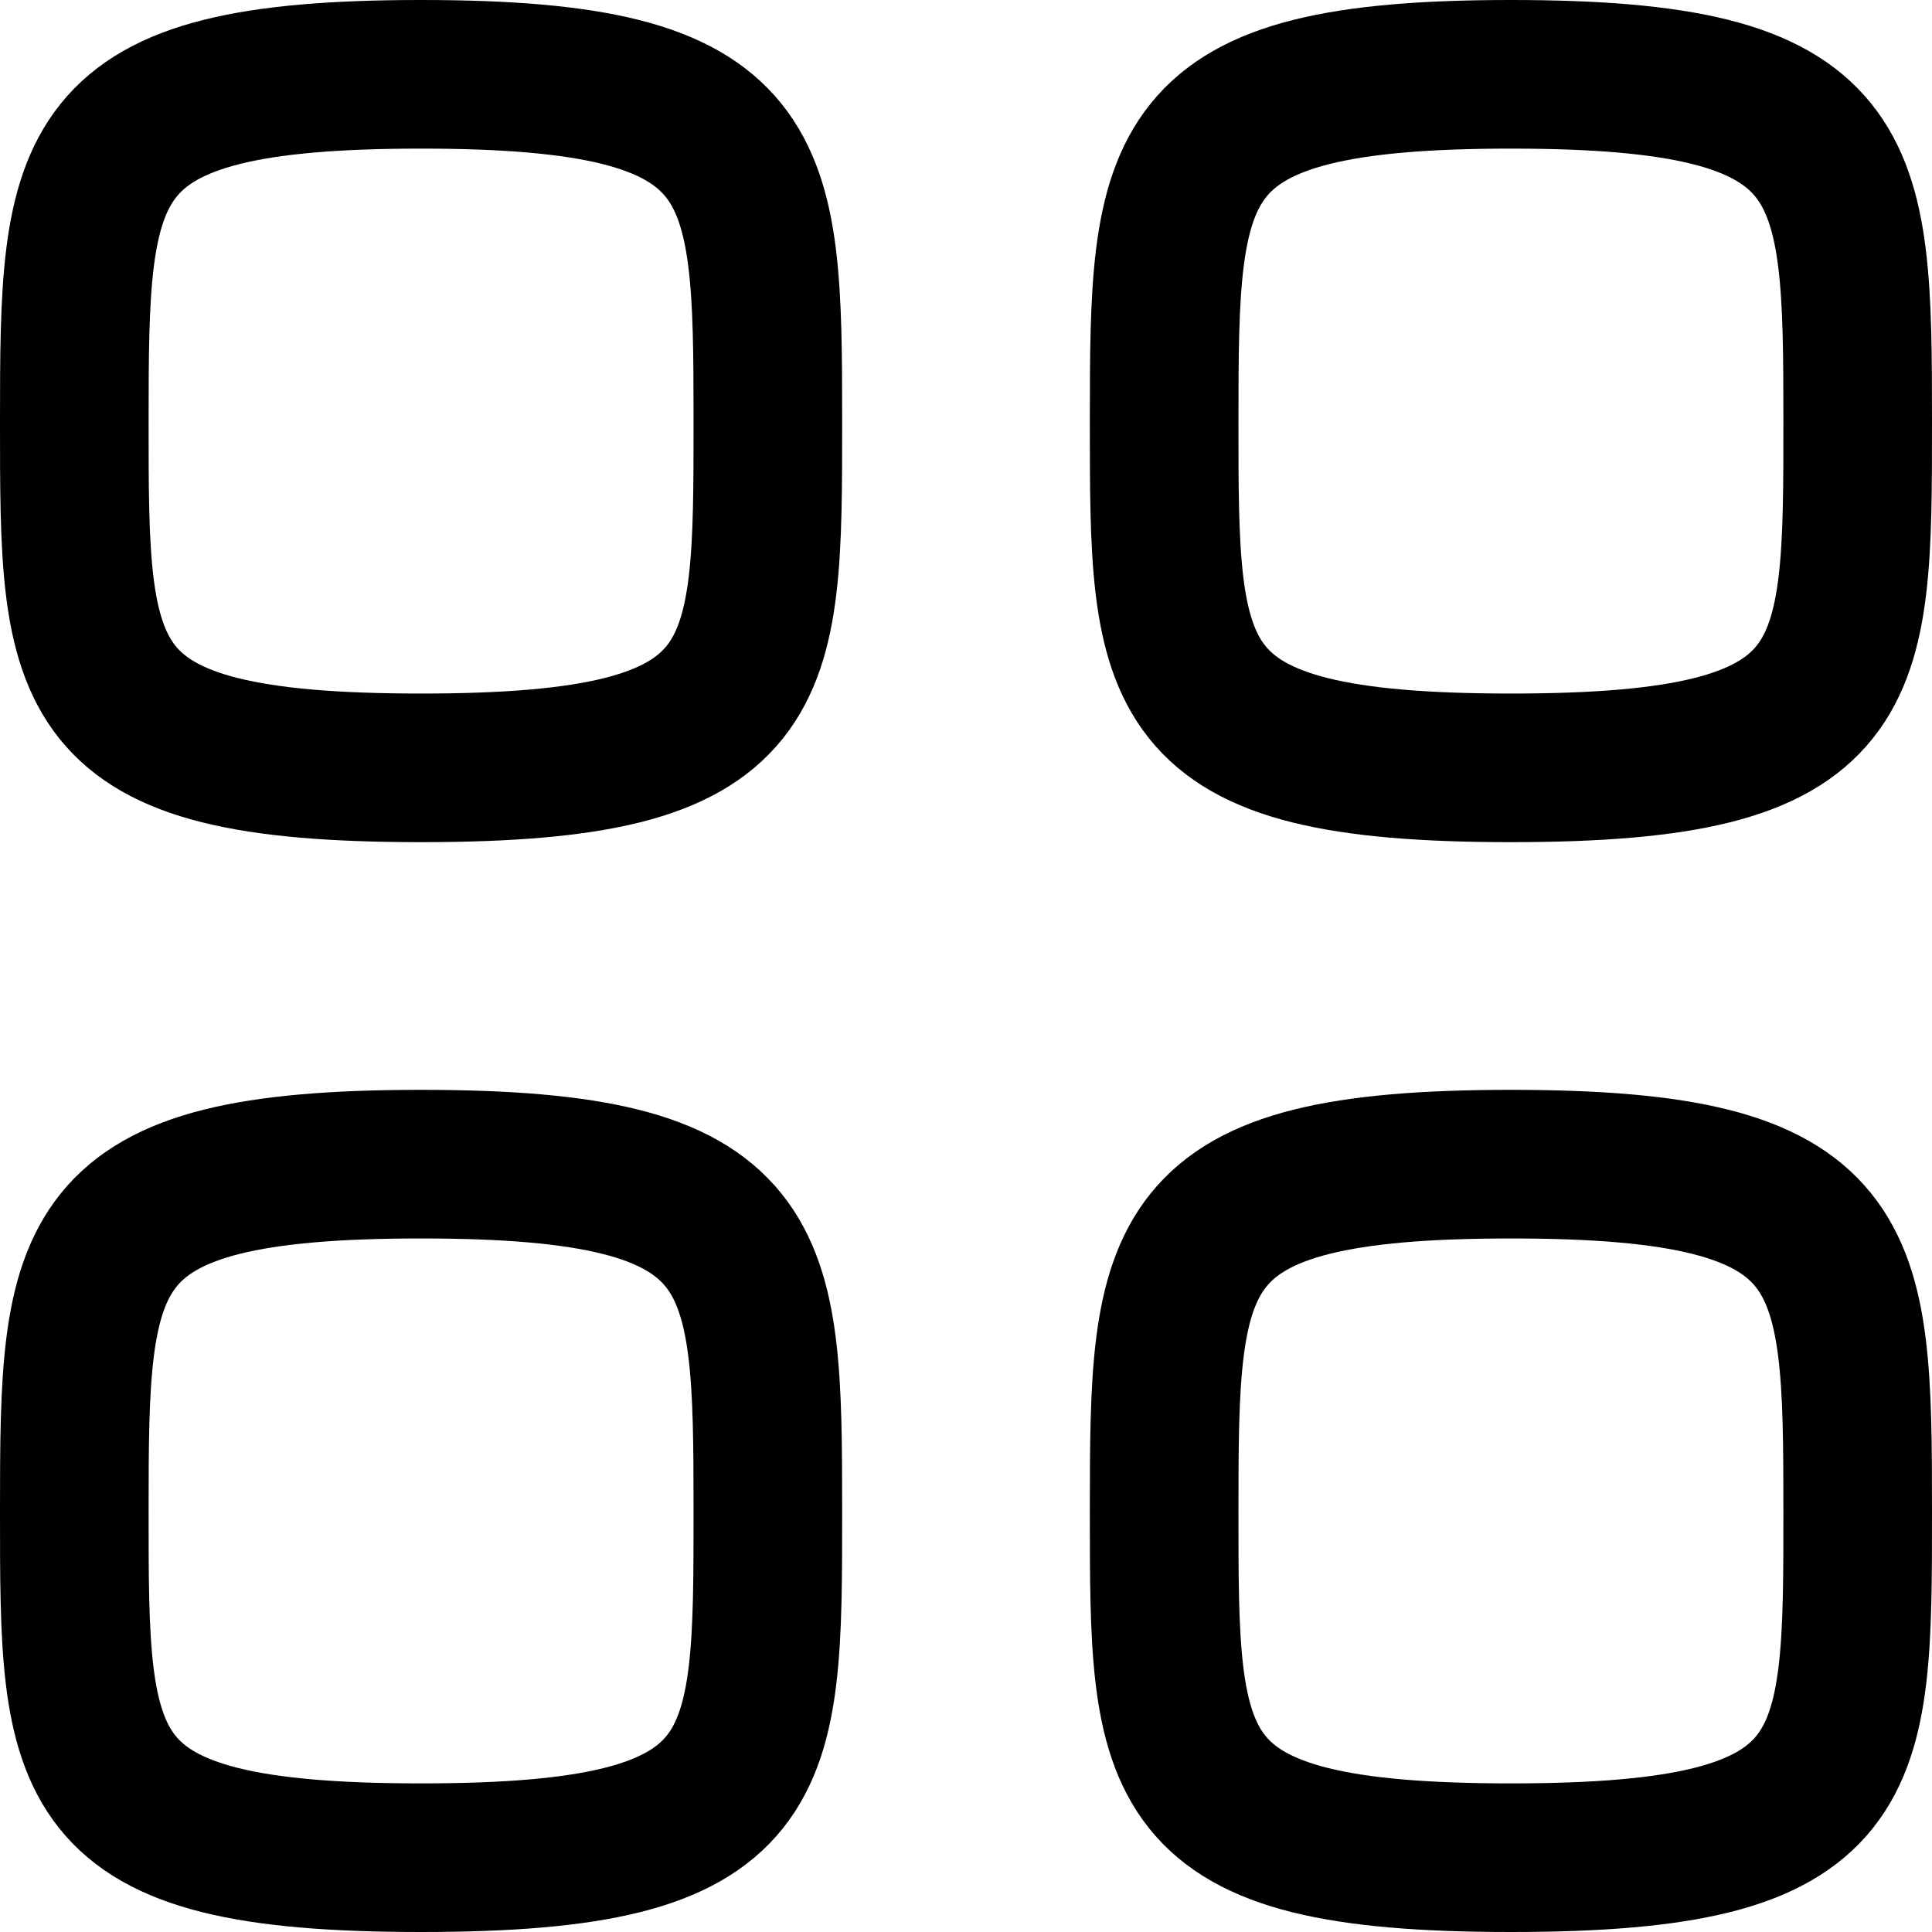
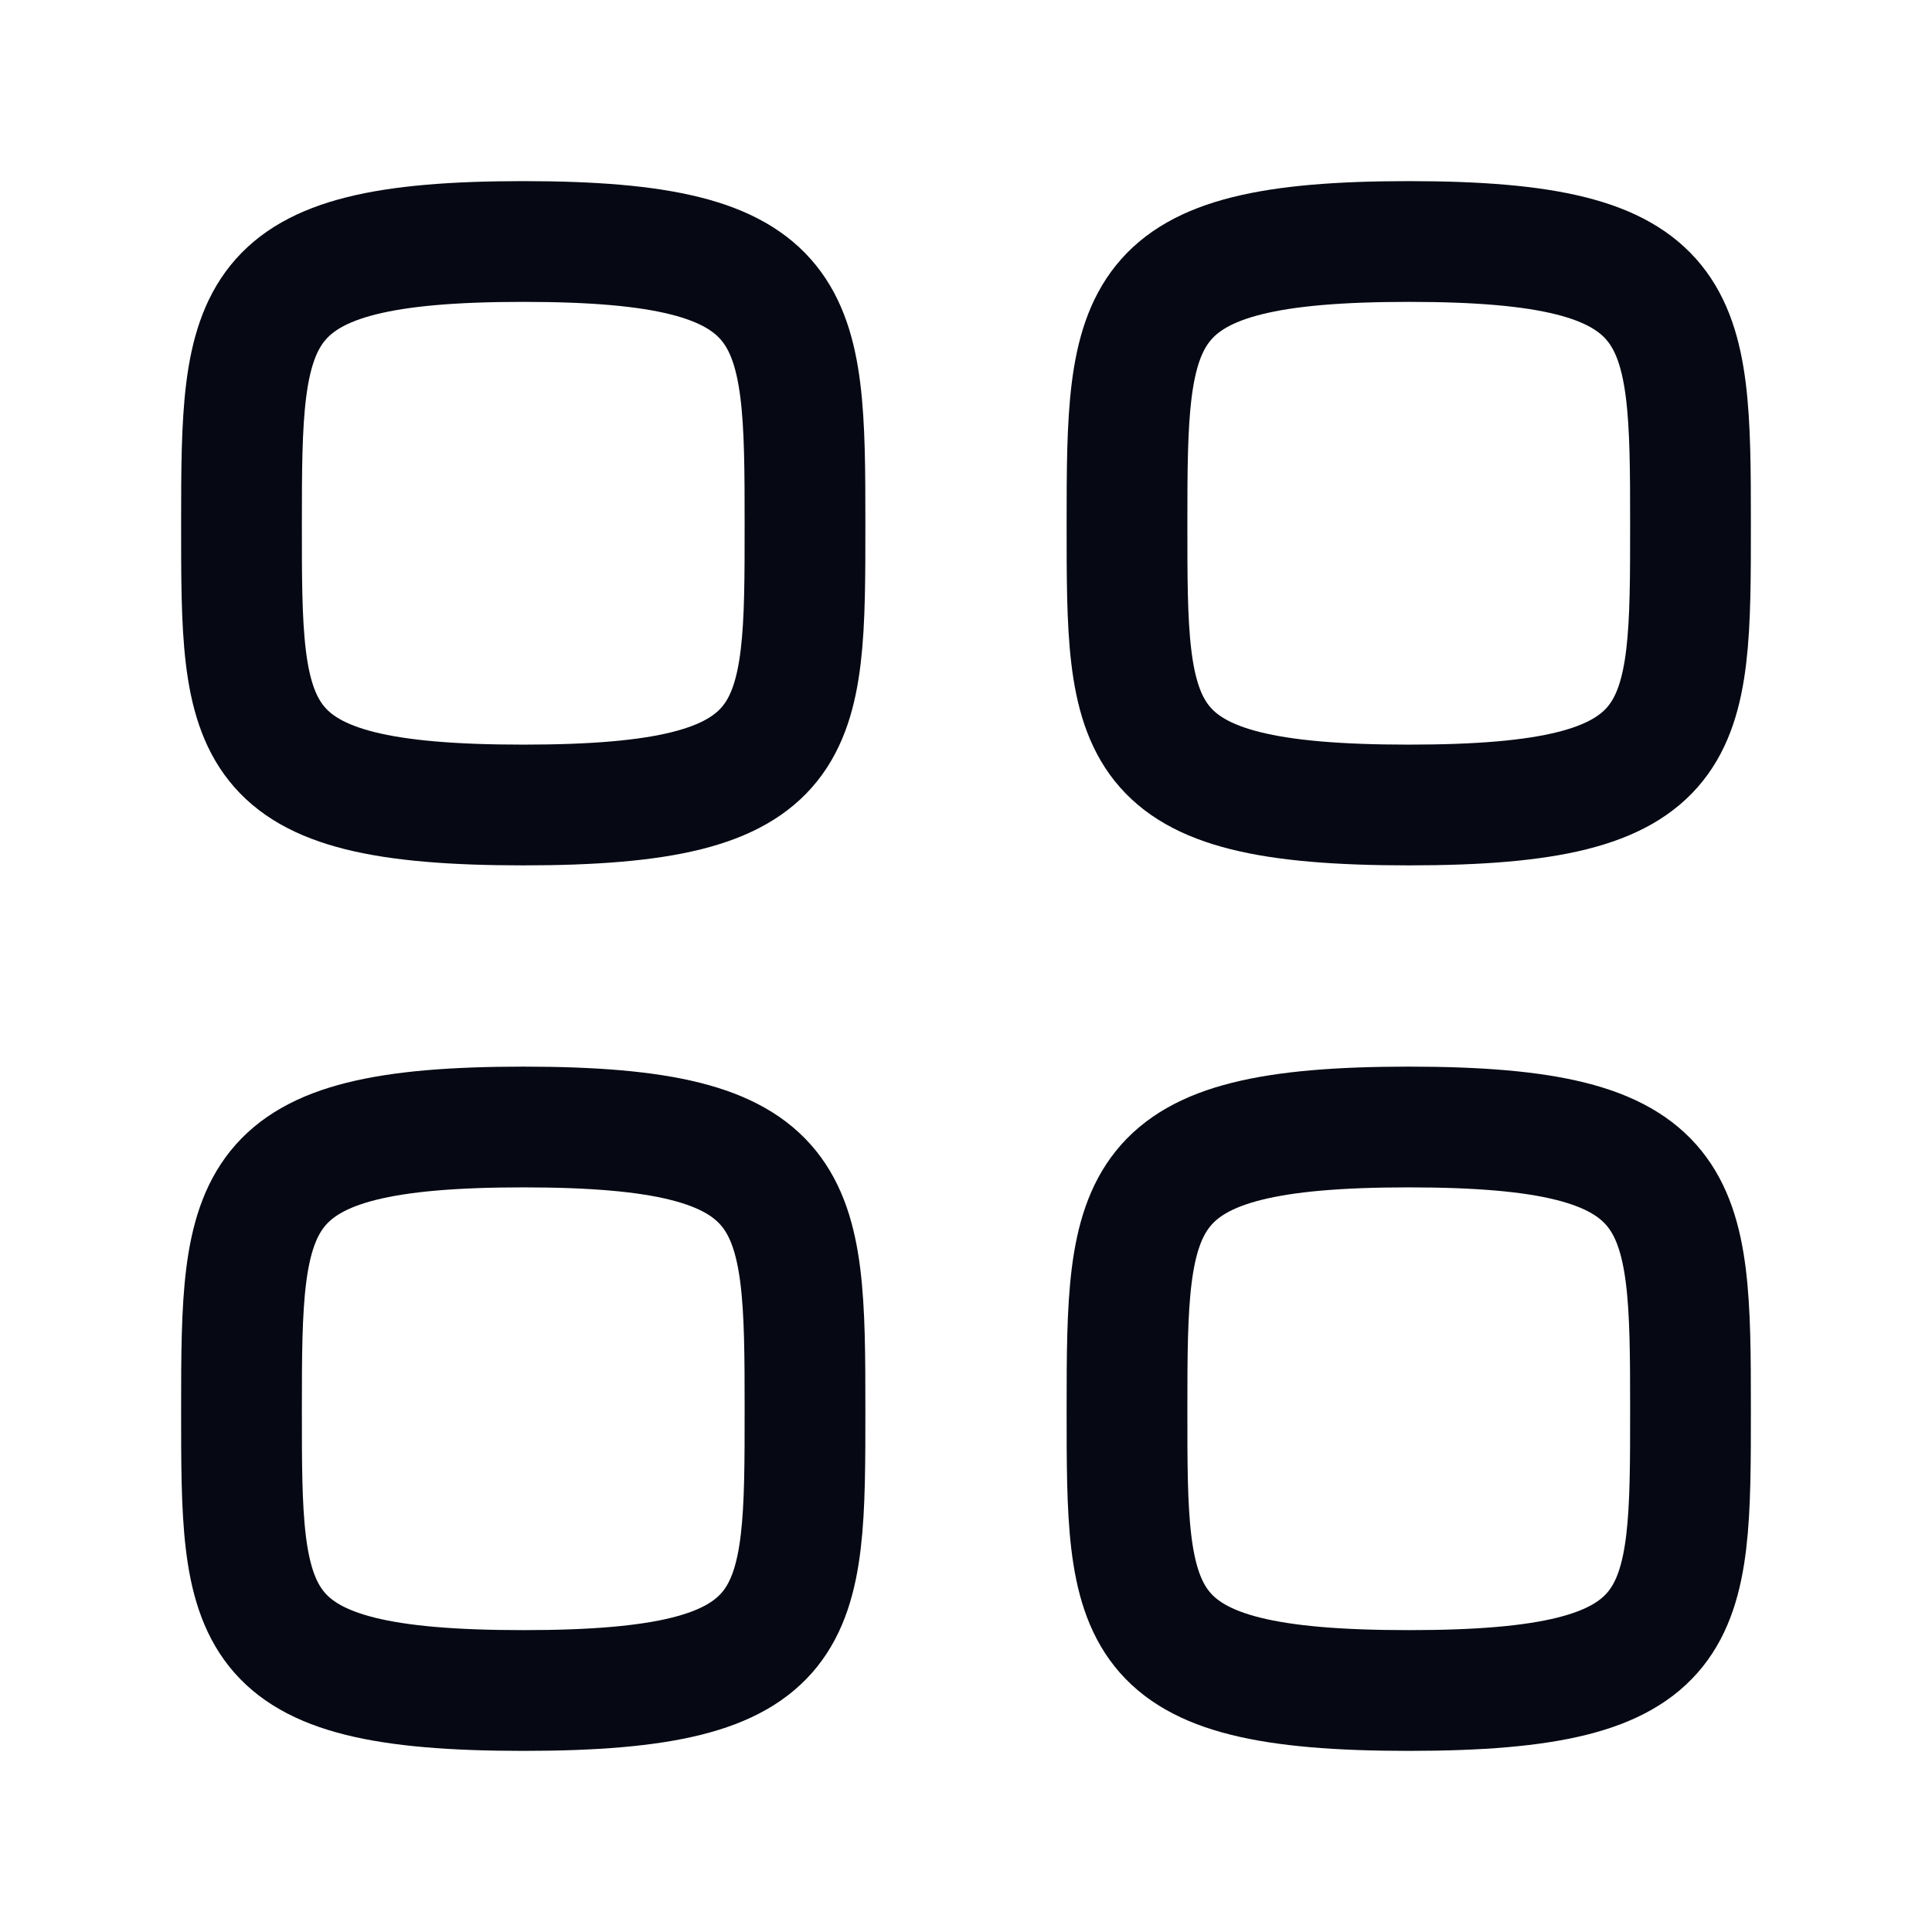
- <svg xmlns="http://www.w3.org/2000/svg" preserveAspectRatio="xMidYMid meet" viewBox="0 0 19.5 19.5" fill="none">
-   <g id="Category">
-     <path id="Stroke 1" fill-rule="evenodd" clip-rule="evenodd" d="M0.75 4.25C0.75 1.625 0.778 0.75 4.25 0.75C7.722 0.75 7.75 1.625 7.75 4.25C7.75 6.875 7.761 7.75 4.25 7.75C0.739 7.75 0.75 6.875 0.75 4.25Z" stroke="currentColor" stroke-width="1.5" stroke-linecap="round" stroke-linejoin="round" />
-     <path id="Stroke 3" fill-rule="evenodd" clip-rule="evenodd" d="M11.75 4.25C11.75 1.625 11.778 0.75 15.25 0.75C18.722 0.75 18.75 1.625 18.75 4.25C18.75 6.875 18.761 7.75 15.25 7.75C11.739 7.75 11.75 6.875 11.75 4.25Z" stroke="currentColor" stroke-width="1.5" stroke-linecap="round" stroke-linejoin="round" />
-     <path id="Stroke 5" fill-rule="evenodd" clip-rule="evenodd" d="M0.75 15.25C0.75 12.625 0.778 11.75 4.25 11.75C7.722 11.75 7.75 12.625 7.75 15.25C7.75 17.875 7.761 18.75 4.25 18.75C0.739 18.75 0.75 17.875 0.75 15.25Z" stroke="currentColor" stroke-width="1.5" stroke-linecap="round" stroke-linejoin="round" />
-     <path id="Stroke 7" fill-rule="evenodd" clip-rule="evenodd" d="M11.75 15.25C11.75 12.625 11.778 11.75 15.25 11.75C18.722 11.75 18.75 12.625 18.75 15.25C18.75 17.875 18.761 18.75 15.25 18.75C11.739 18.75 11.75 17.875 11.75 15.25Z" stroke="currentColor" stroke-width="1.5" stroke-linecap="round" stroke-linejoin="round" />
-   </g>
+ <svg xmlns="http://www.w3.org/2000/svg" width="24" height="24" viewBox="0 0 24 24" fill="none">
+   <path fill-rule="evenodd" clip-rule="evenodd" d="M3 6.5C3 3.875 3.028 3 6.5 3C9.972 3 10 3.875 10 6.5C10 9.125 10.011 10 6.5 10C2.989 10 3 9.125 3 6.5Z" stroke="#060913" stroke-width="1.5" stroke-linecap="round" stroke-linejoin="round" />
+   <path fill-rule="evenodd" clip-rule="evenodd" d="M14 6.5C14 3.875 14.028 3 17.5 3C20.972 3 21 3.875 21 6.5C21 9.125 21.011 10 17.5 10C13.989 10 14 9.125 14 6.5Z" stroke="#060913" stroke-width="1.5" stroke-linecap="round" stroke-linejoin="round" />
+   <path fill-rule="evenodd" clip-rule="evenodd" d="M3 17.5C3 14.875 3.028 14 6.5 14C9.972 14 10 14.875 10 17.5C10 20.125 10.011 21 6.5 21C2.989 21 3 20.125 3 17.5Z" stroke="#060913" stroke-width="1.5" stroke-linecap="round" stroke-linejoin="round" />
+   <path fill-rule="evenodd" clip-rule="evenodd" d="M14 17.5C14 14.875 14.028 14 17.5 14C20.972 14 21 14.875 21 17.5C21 20.125 21.011 21 17.5 21C13.989 21 14 20.125 14 17.5Z" stroke="#060913" stroke-width="1.5" stroke-linecap="round" stroke-linejoin="round" />
</svg>
